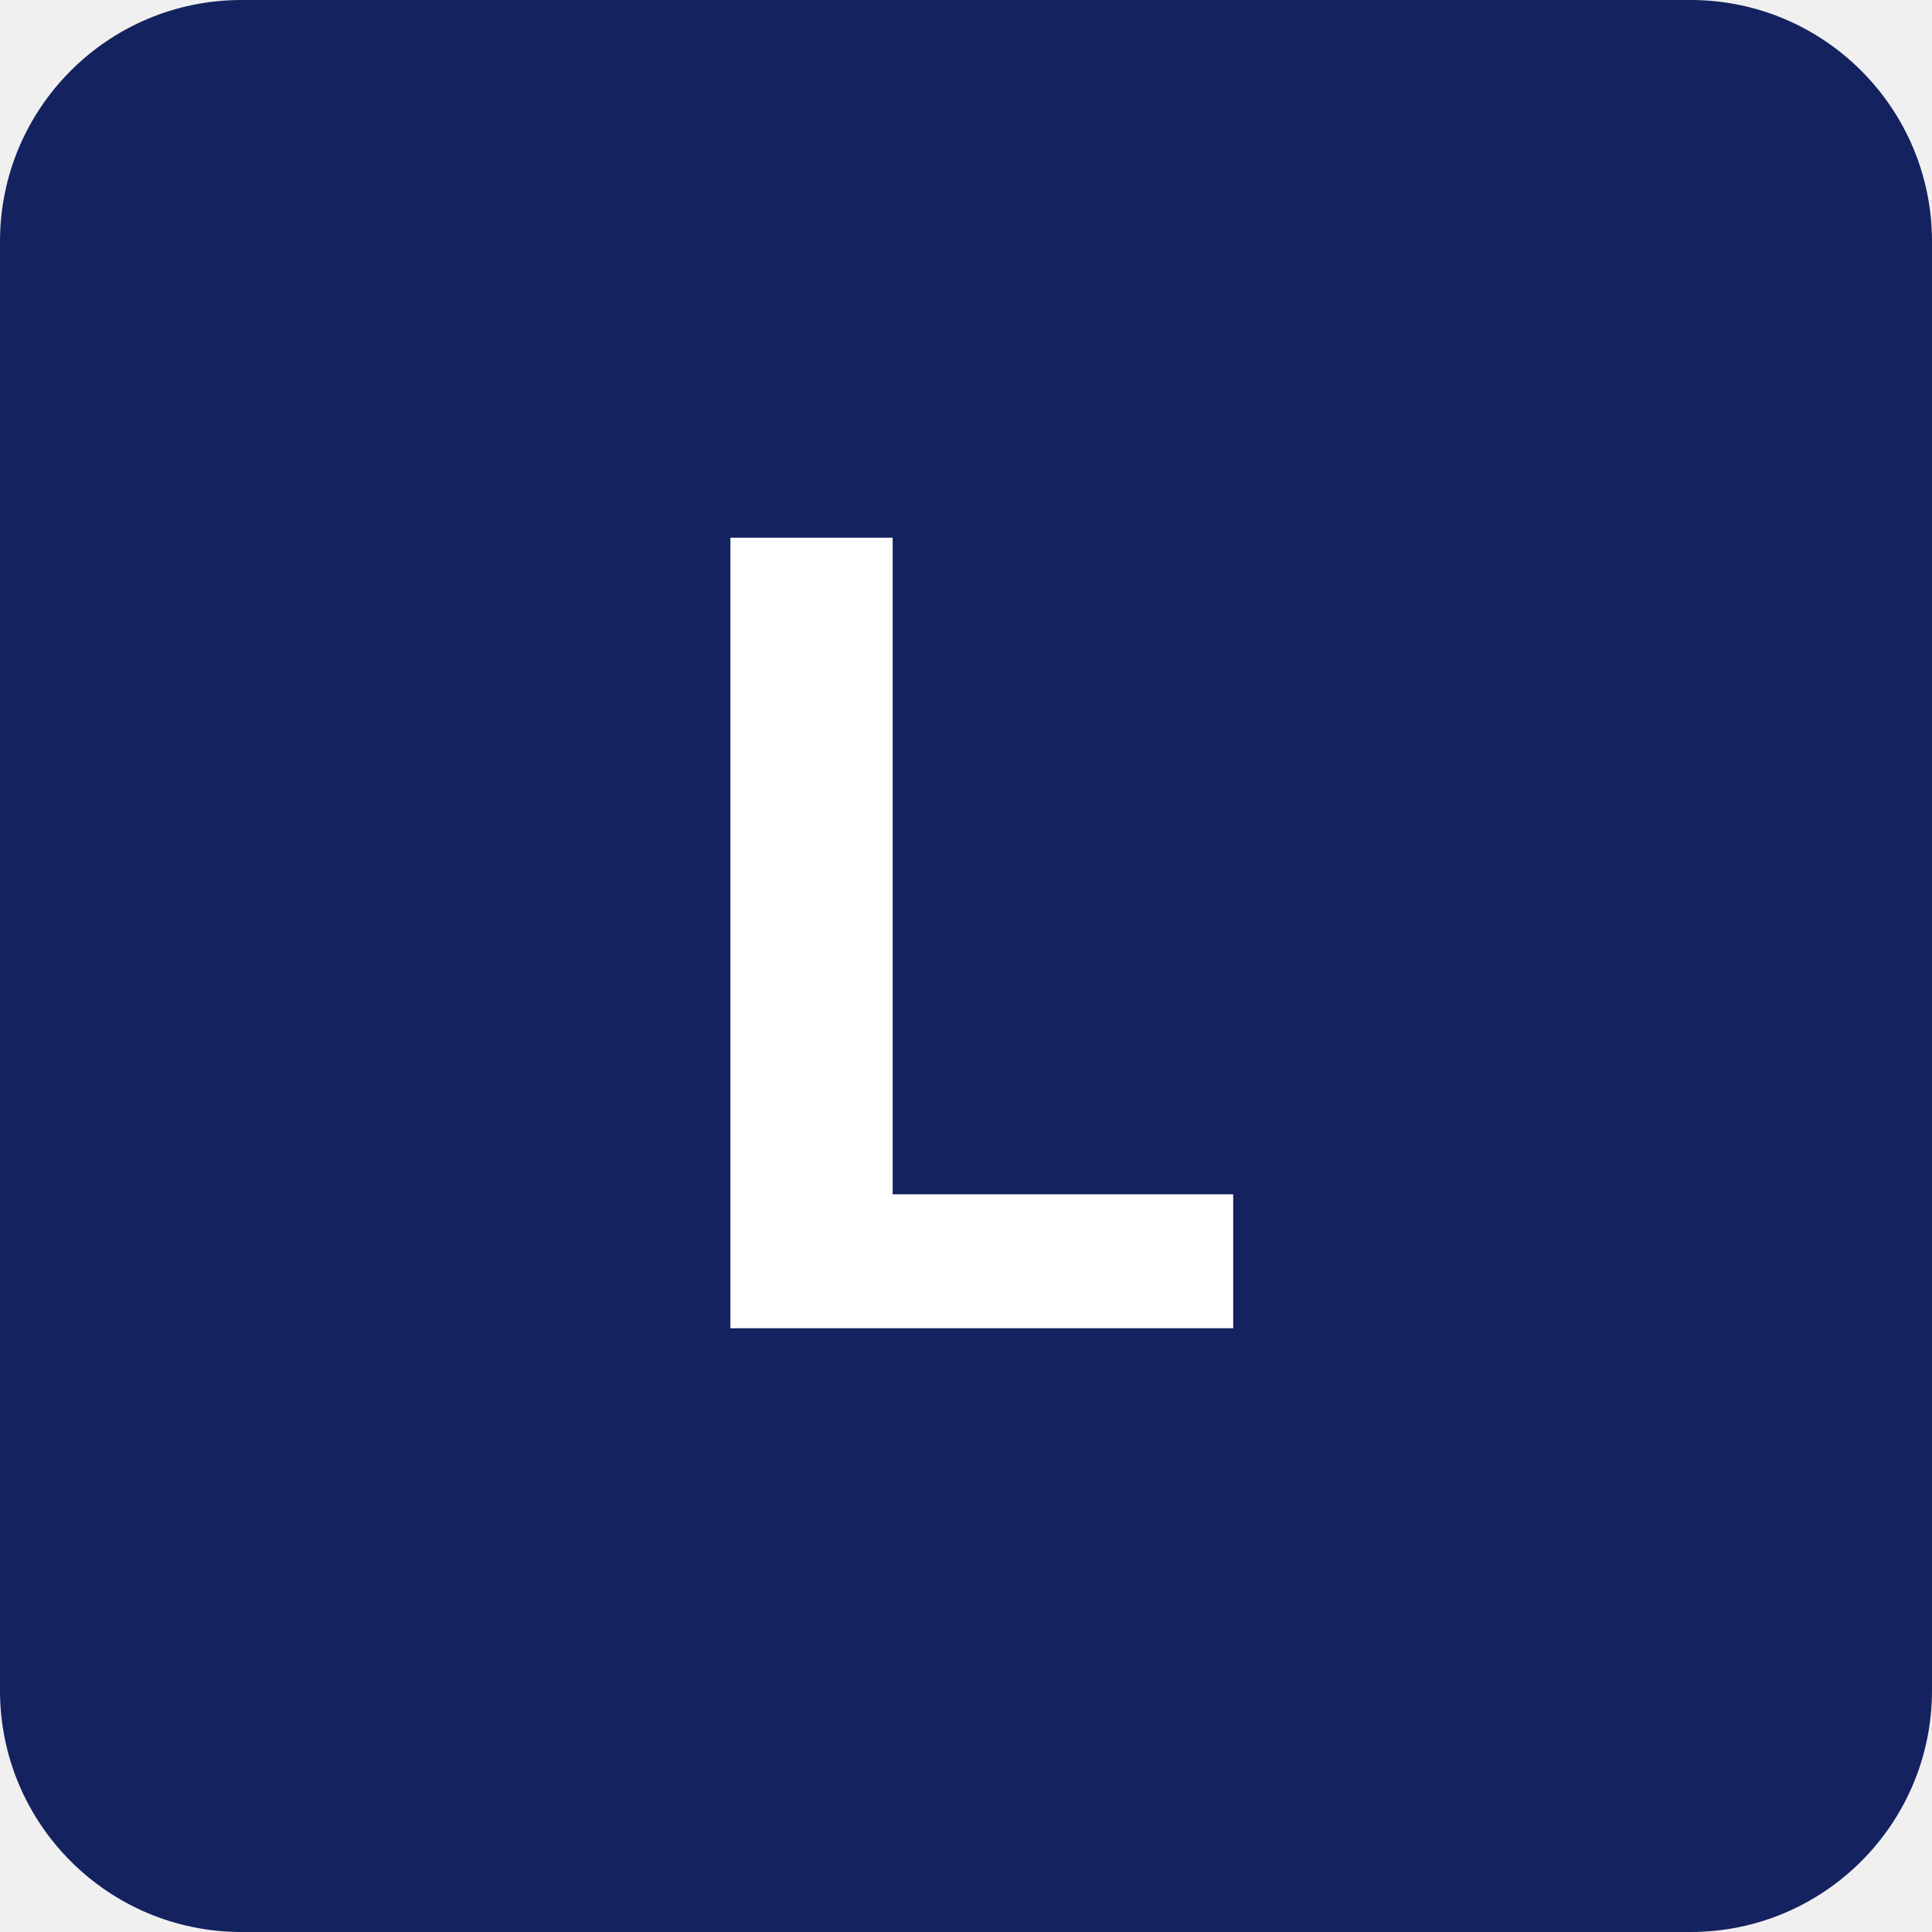
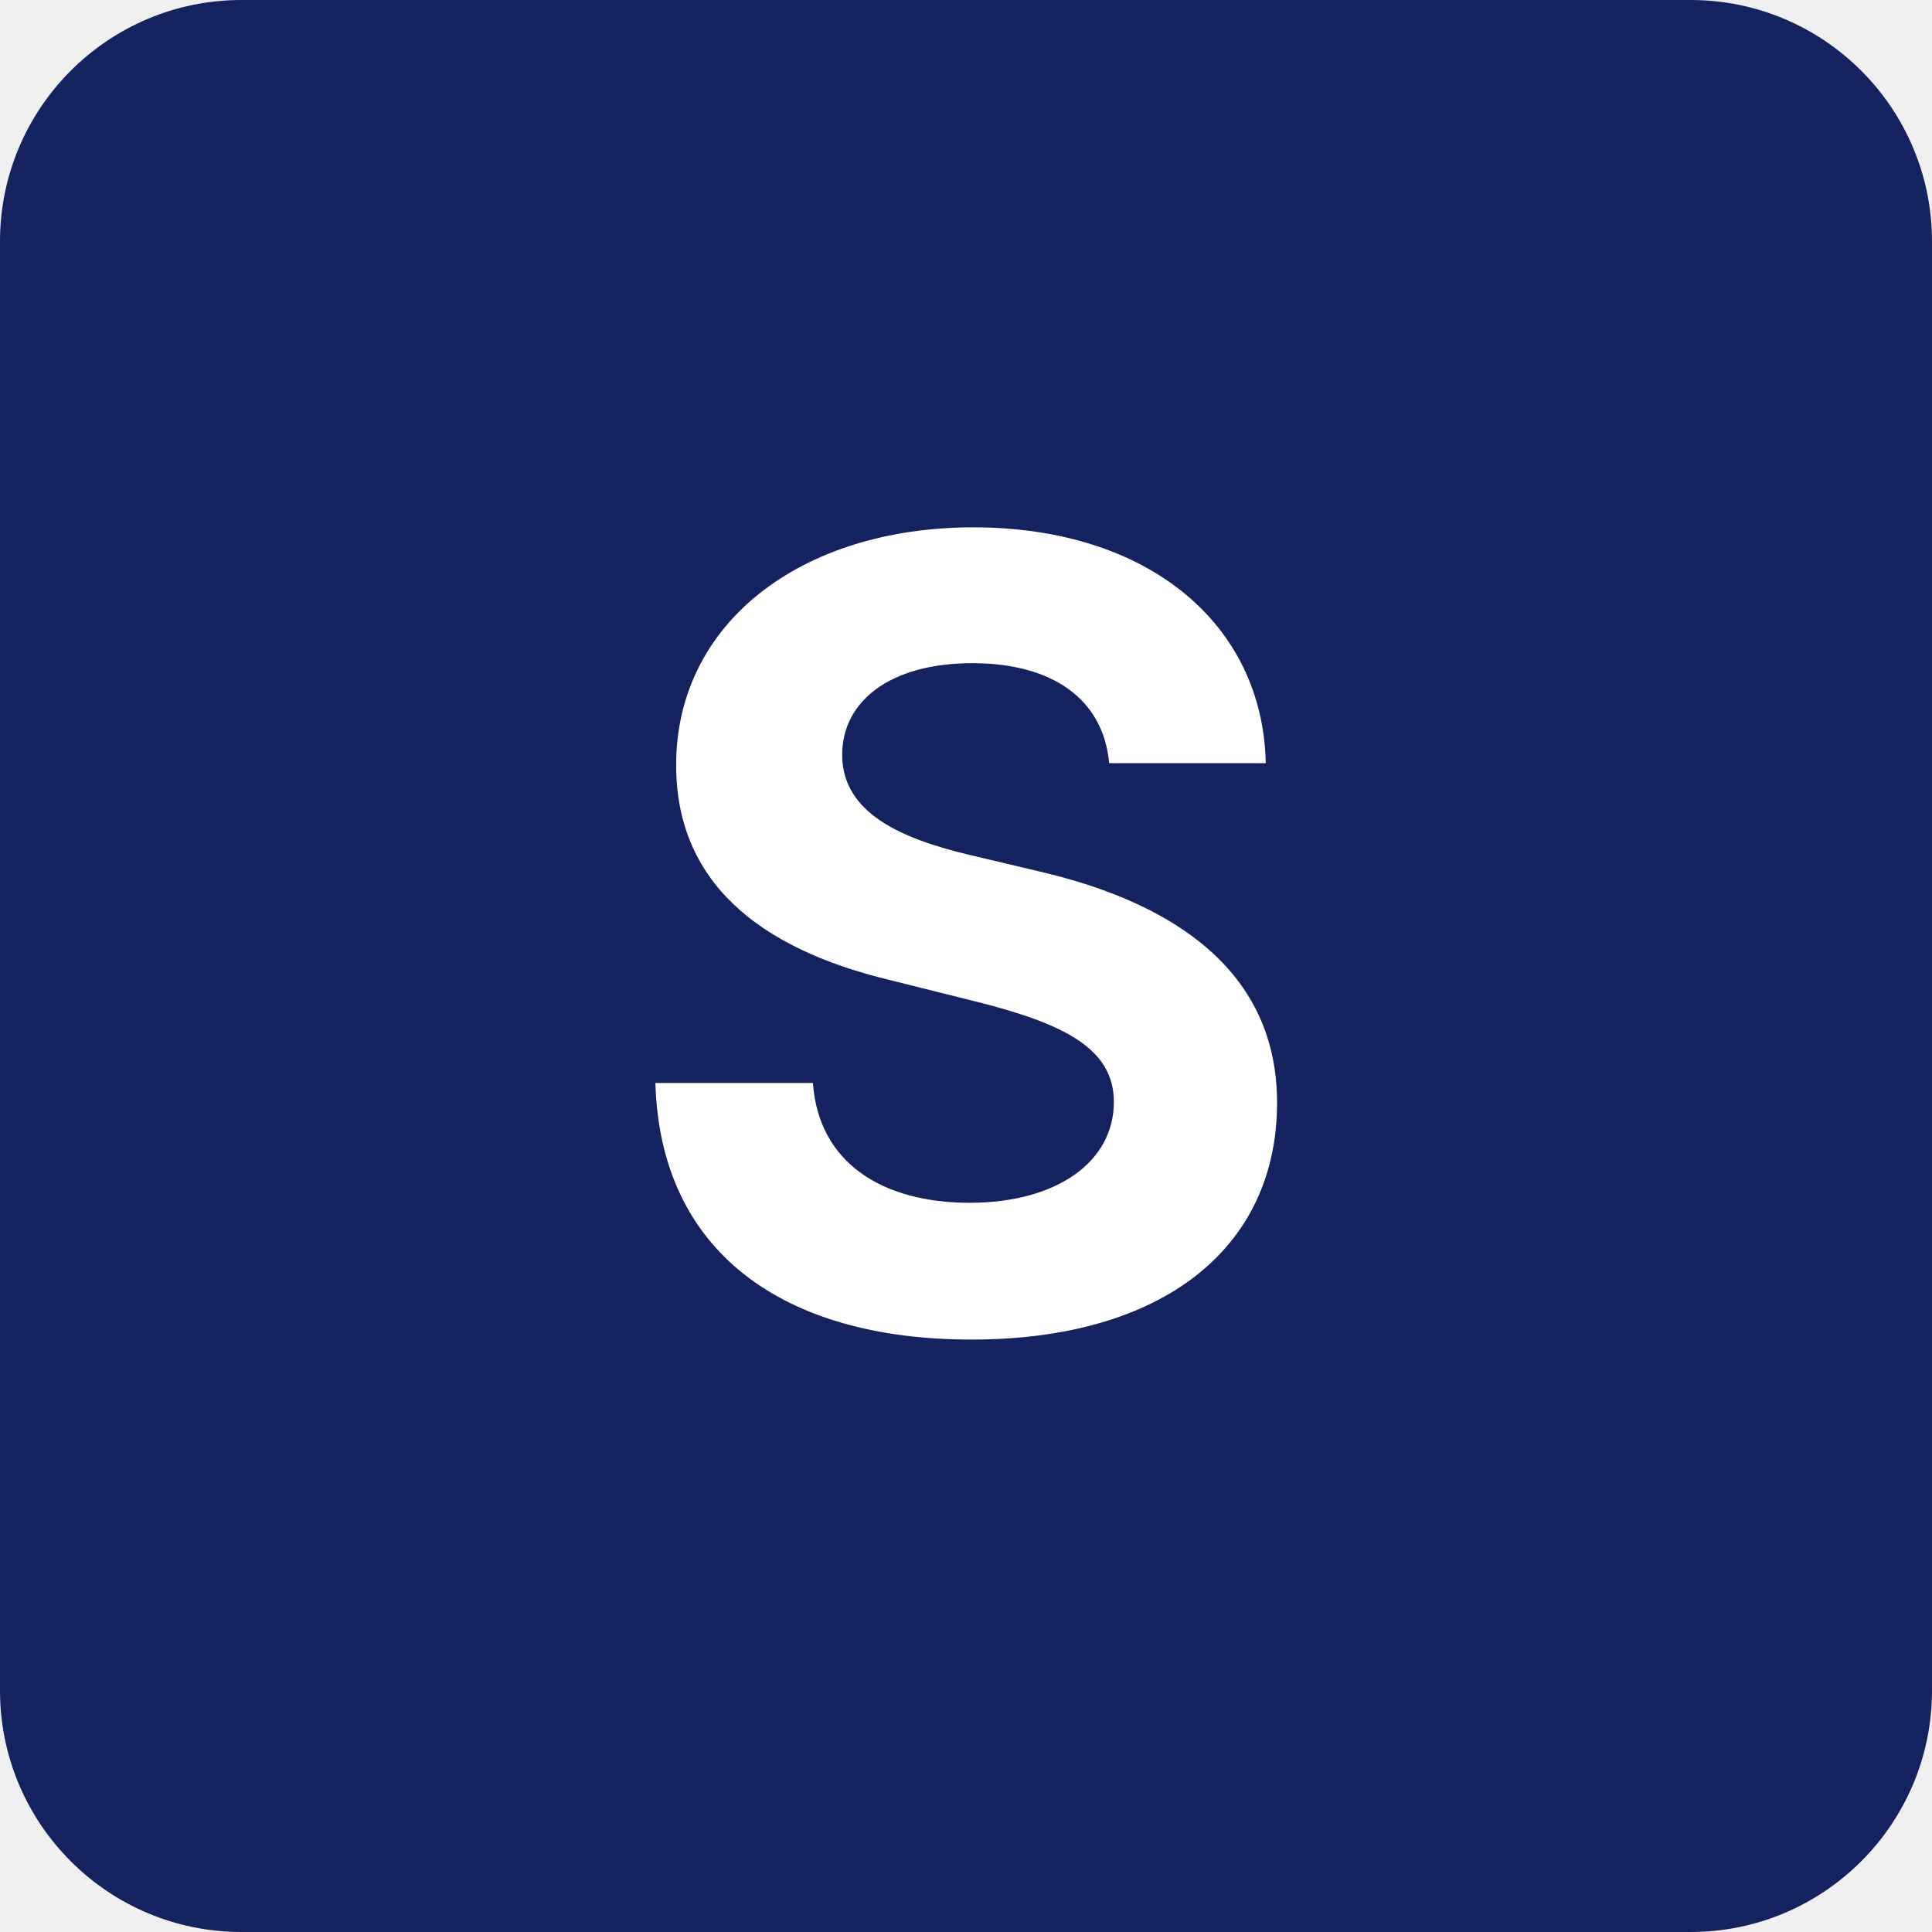
<svg xmlns="http://www.w3.org/2000/svg" viewBox="0 0 32 32">
  <rect width="32" height="32" rx="4" fill="#152260" />
-   <text x="16" y="22" font-family="system-ui, -apple-system, sans-serif" font-size="18" font-weight="700" fill="white" text-anchor="middle">L</text>
+   <text x="16" y="22" font-family="system-ui, -apple-system, sans-serif" font-size="18" font-weight="700" fill="white" text-anchor="middle">S</text>
</svg>
